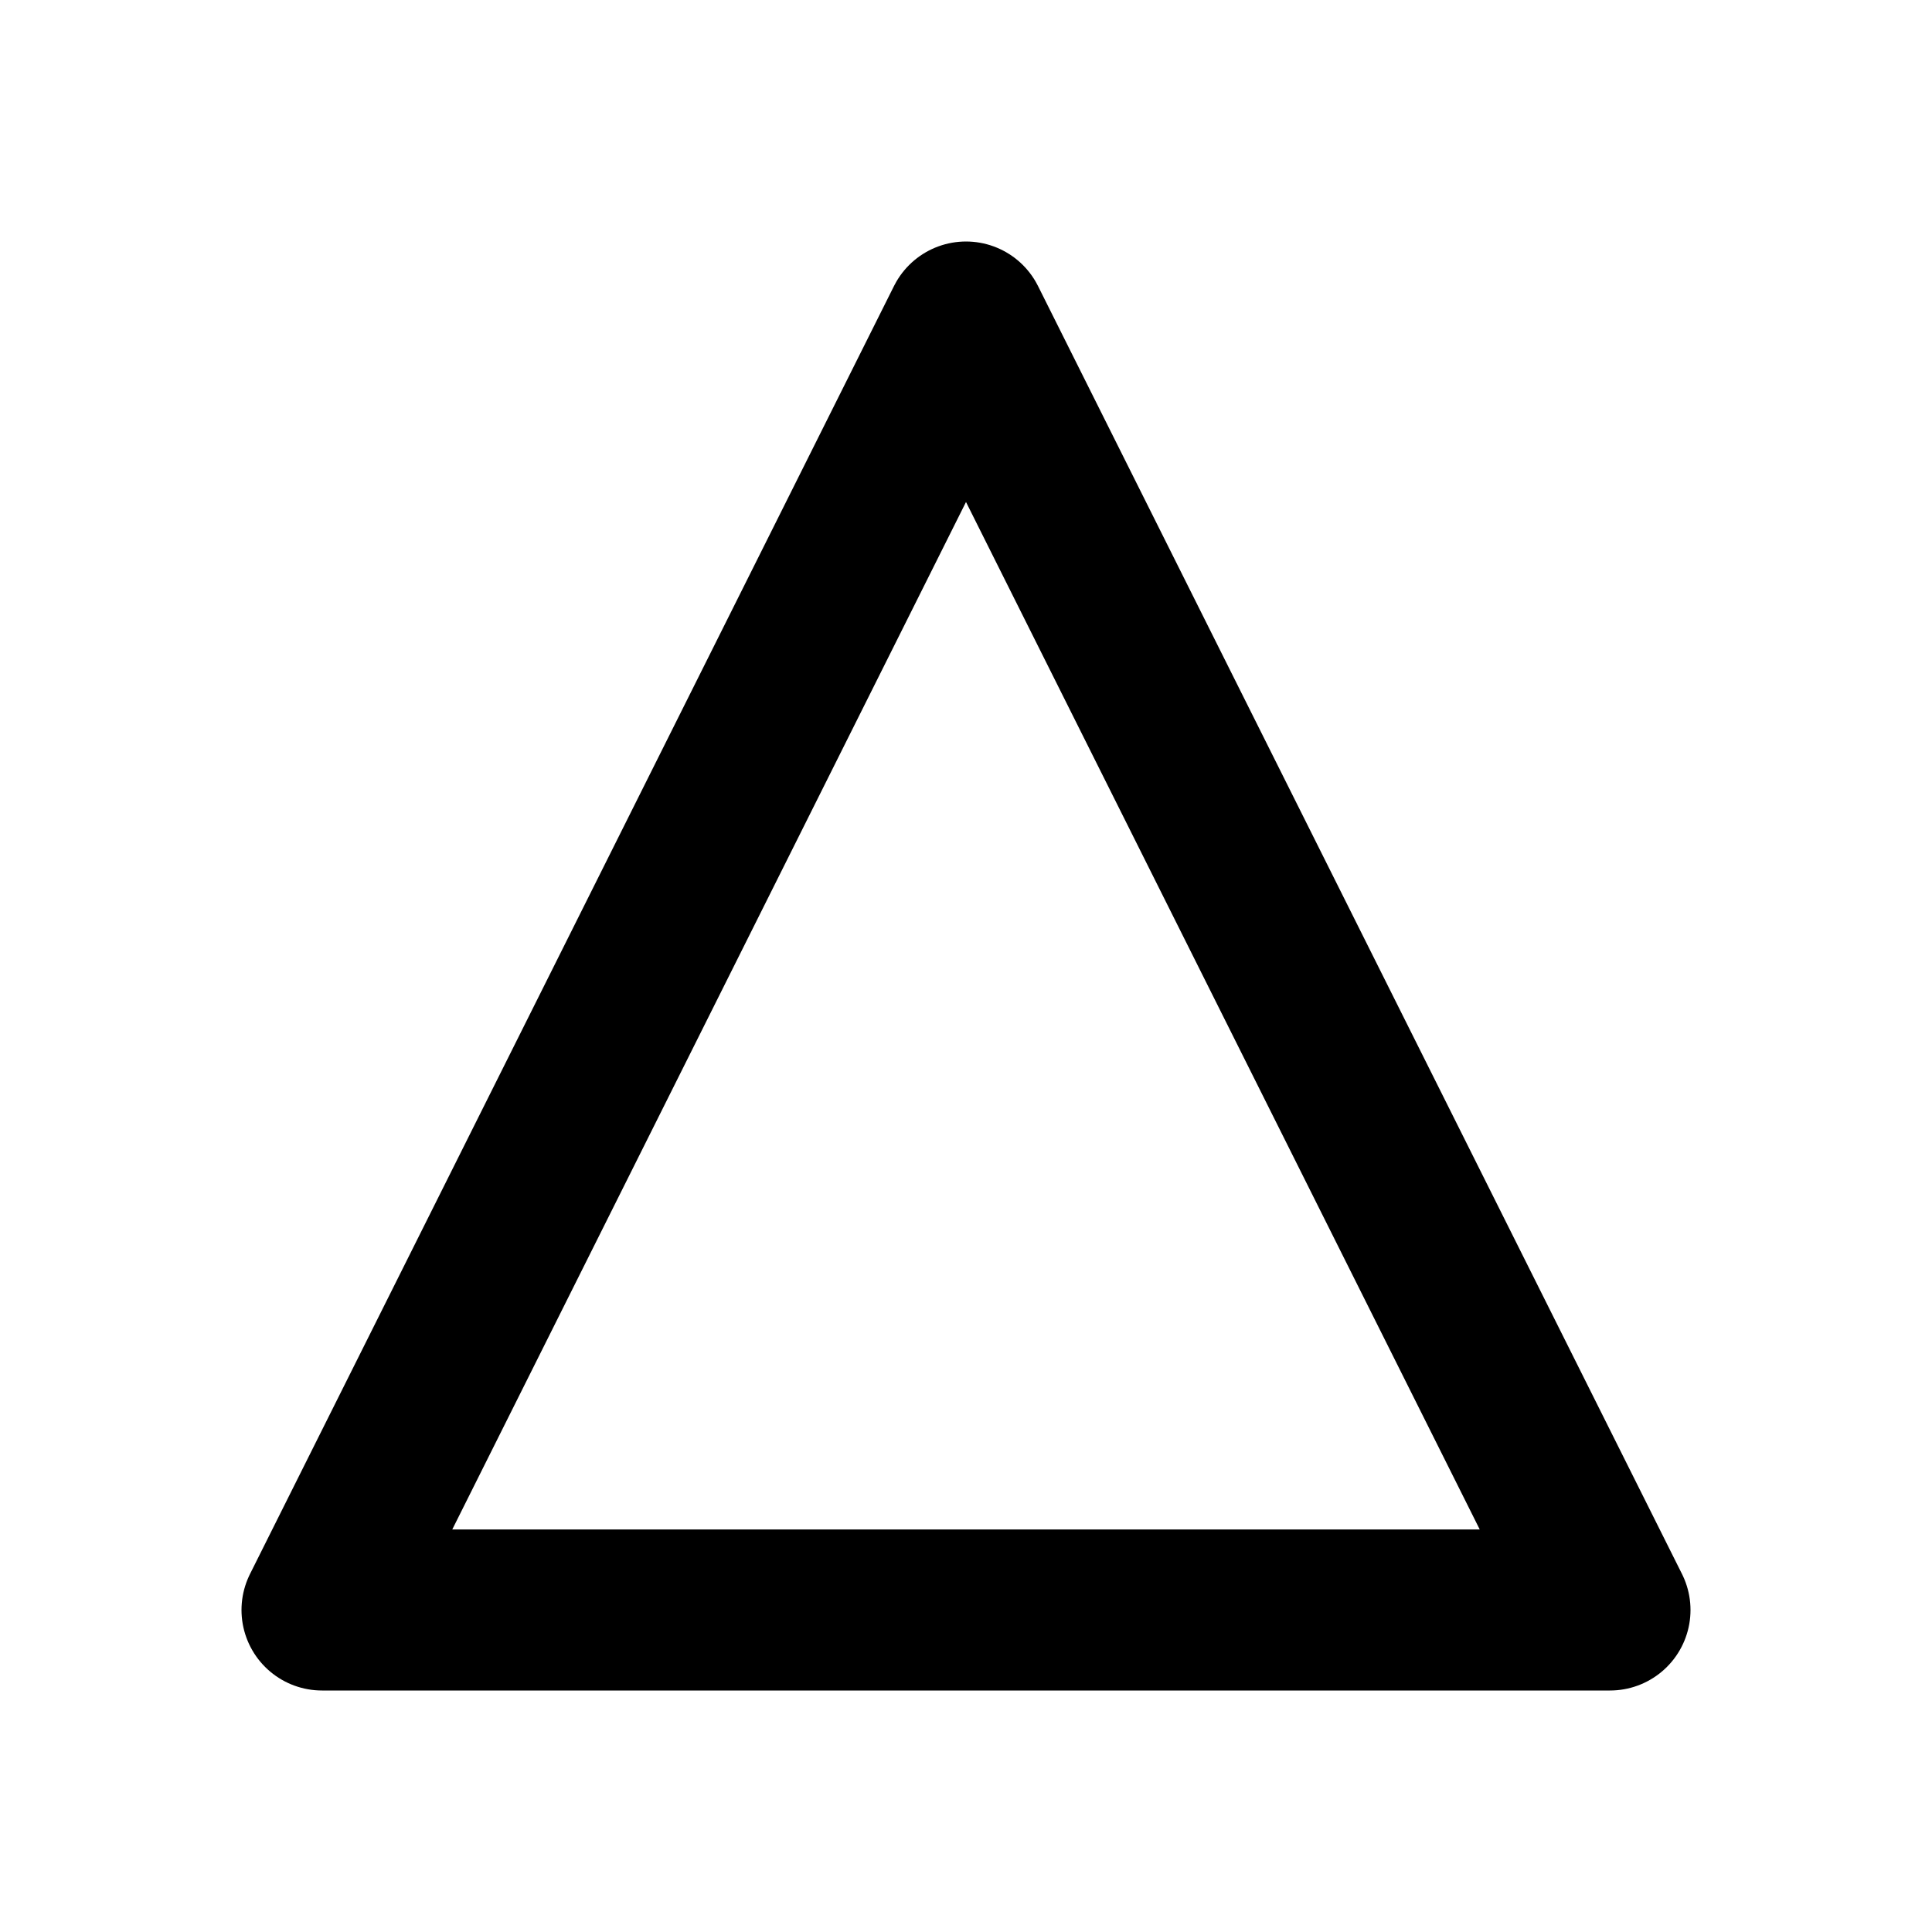
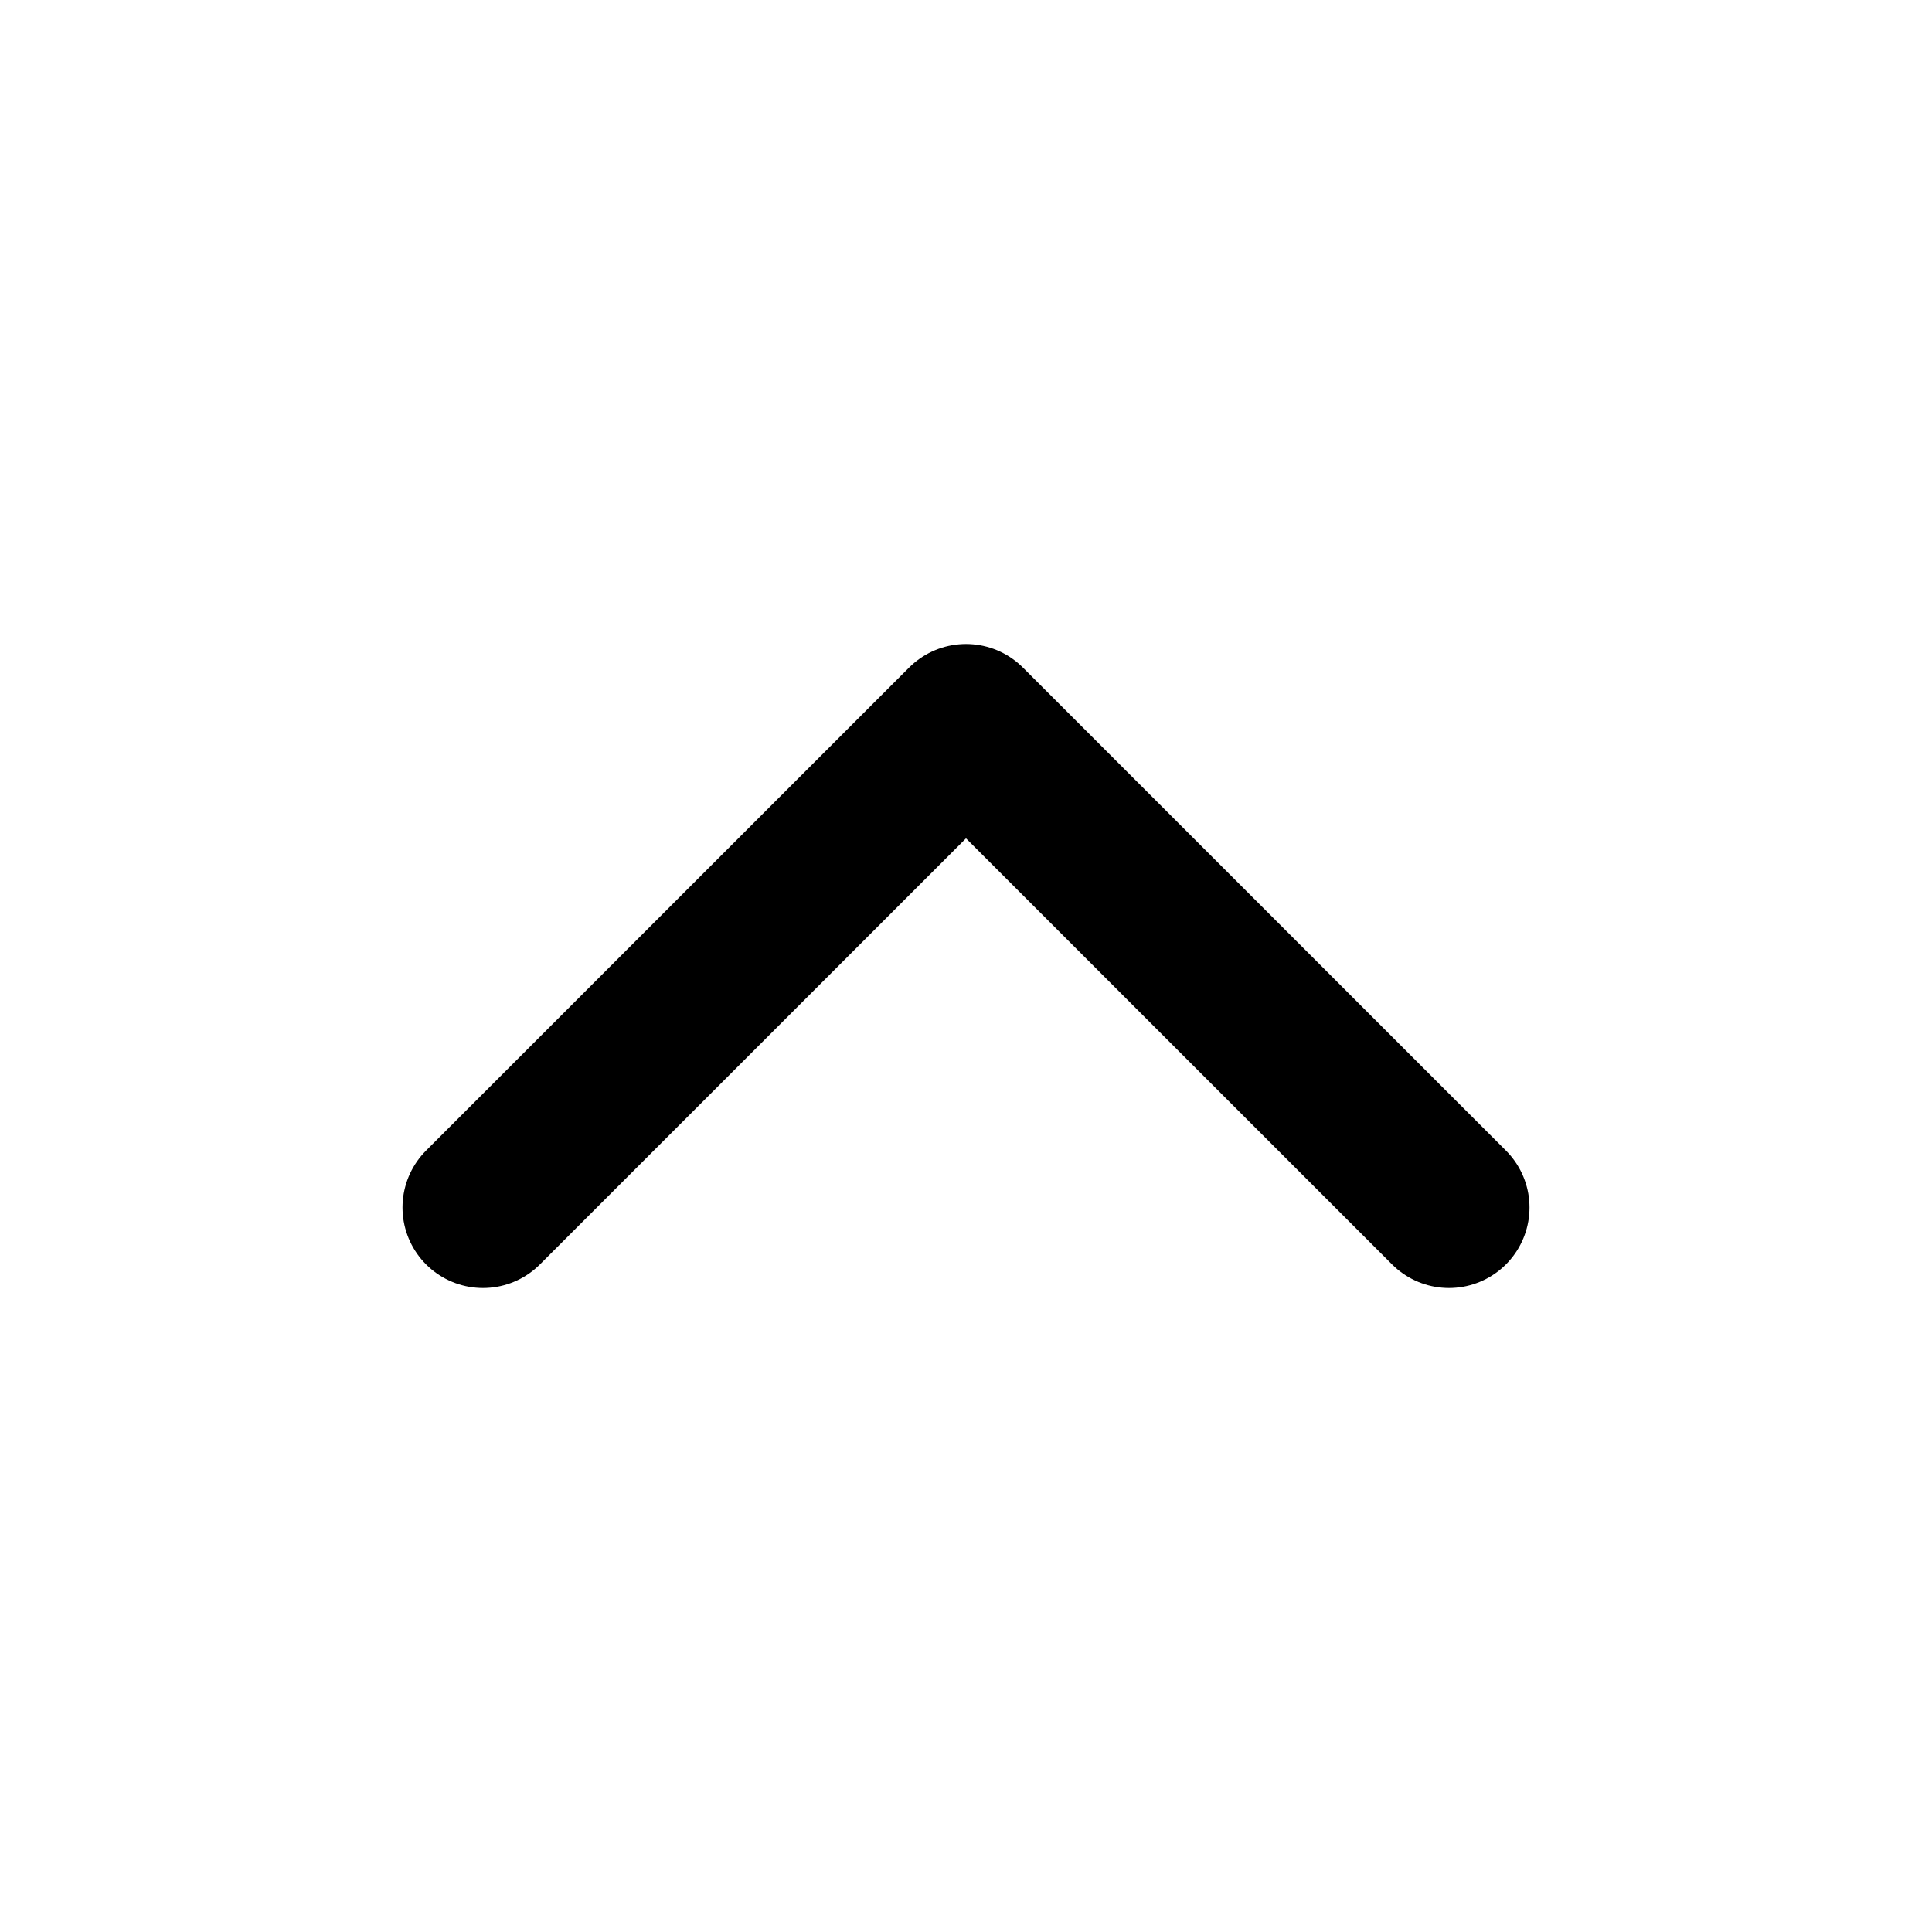
<svg xmlns="http://www.w3.org/2000/svg" id="tri_up" viewBox="0 0 24 24" fill="none" stroke="currentColor" stroke-width="2" stroke-linecap="round" stroke-linejoin="round">
-   <path d="M 4,20 12,4 20,20 Z" />
+   <path d="M6 15l6 -6l6 6" />
</svg>
